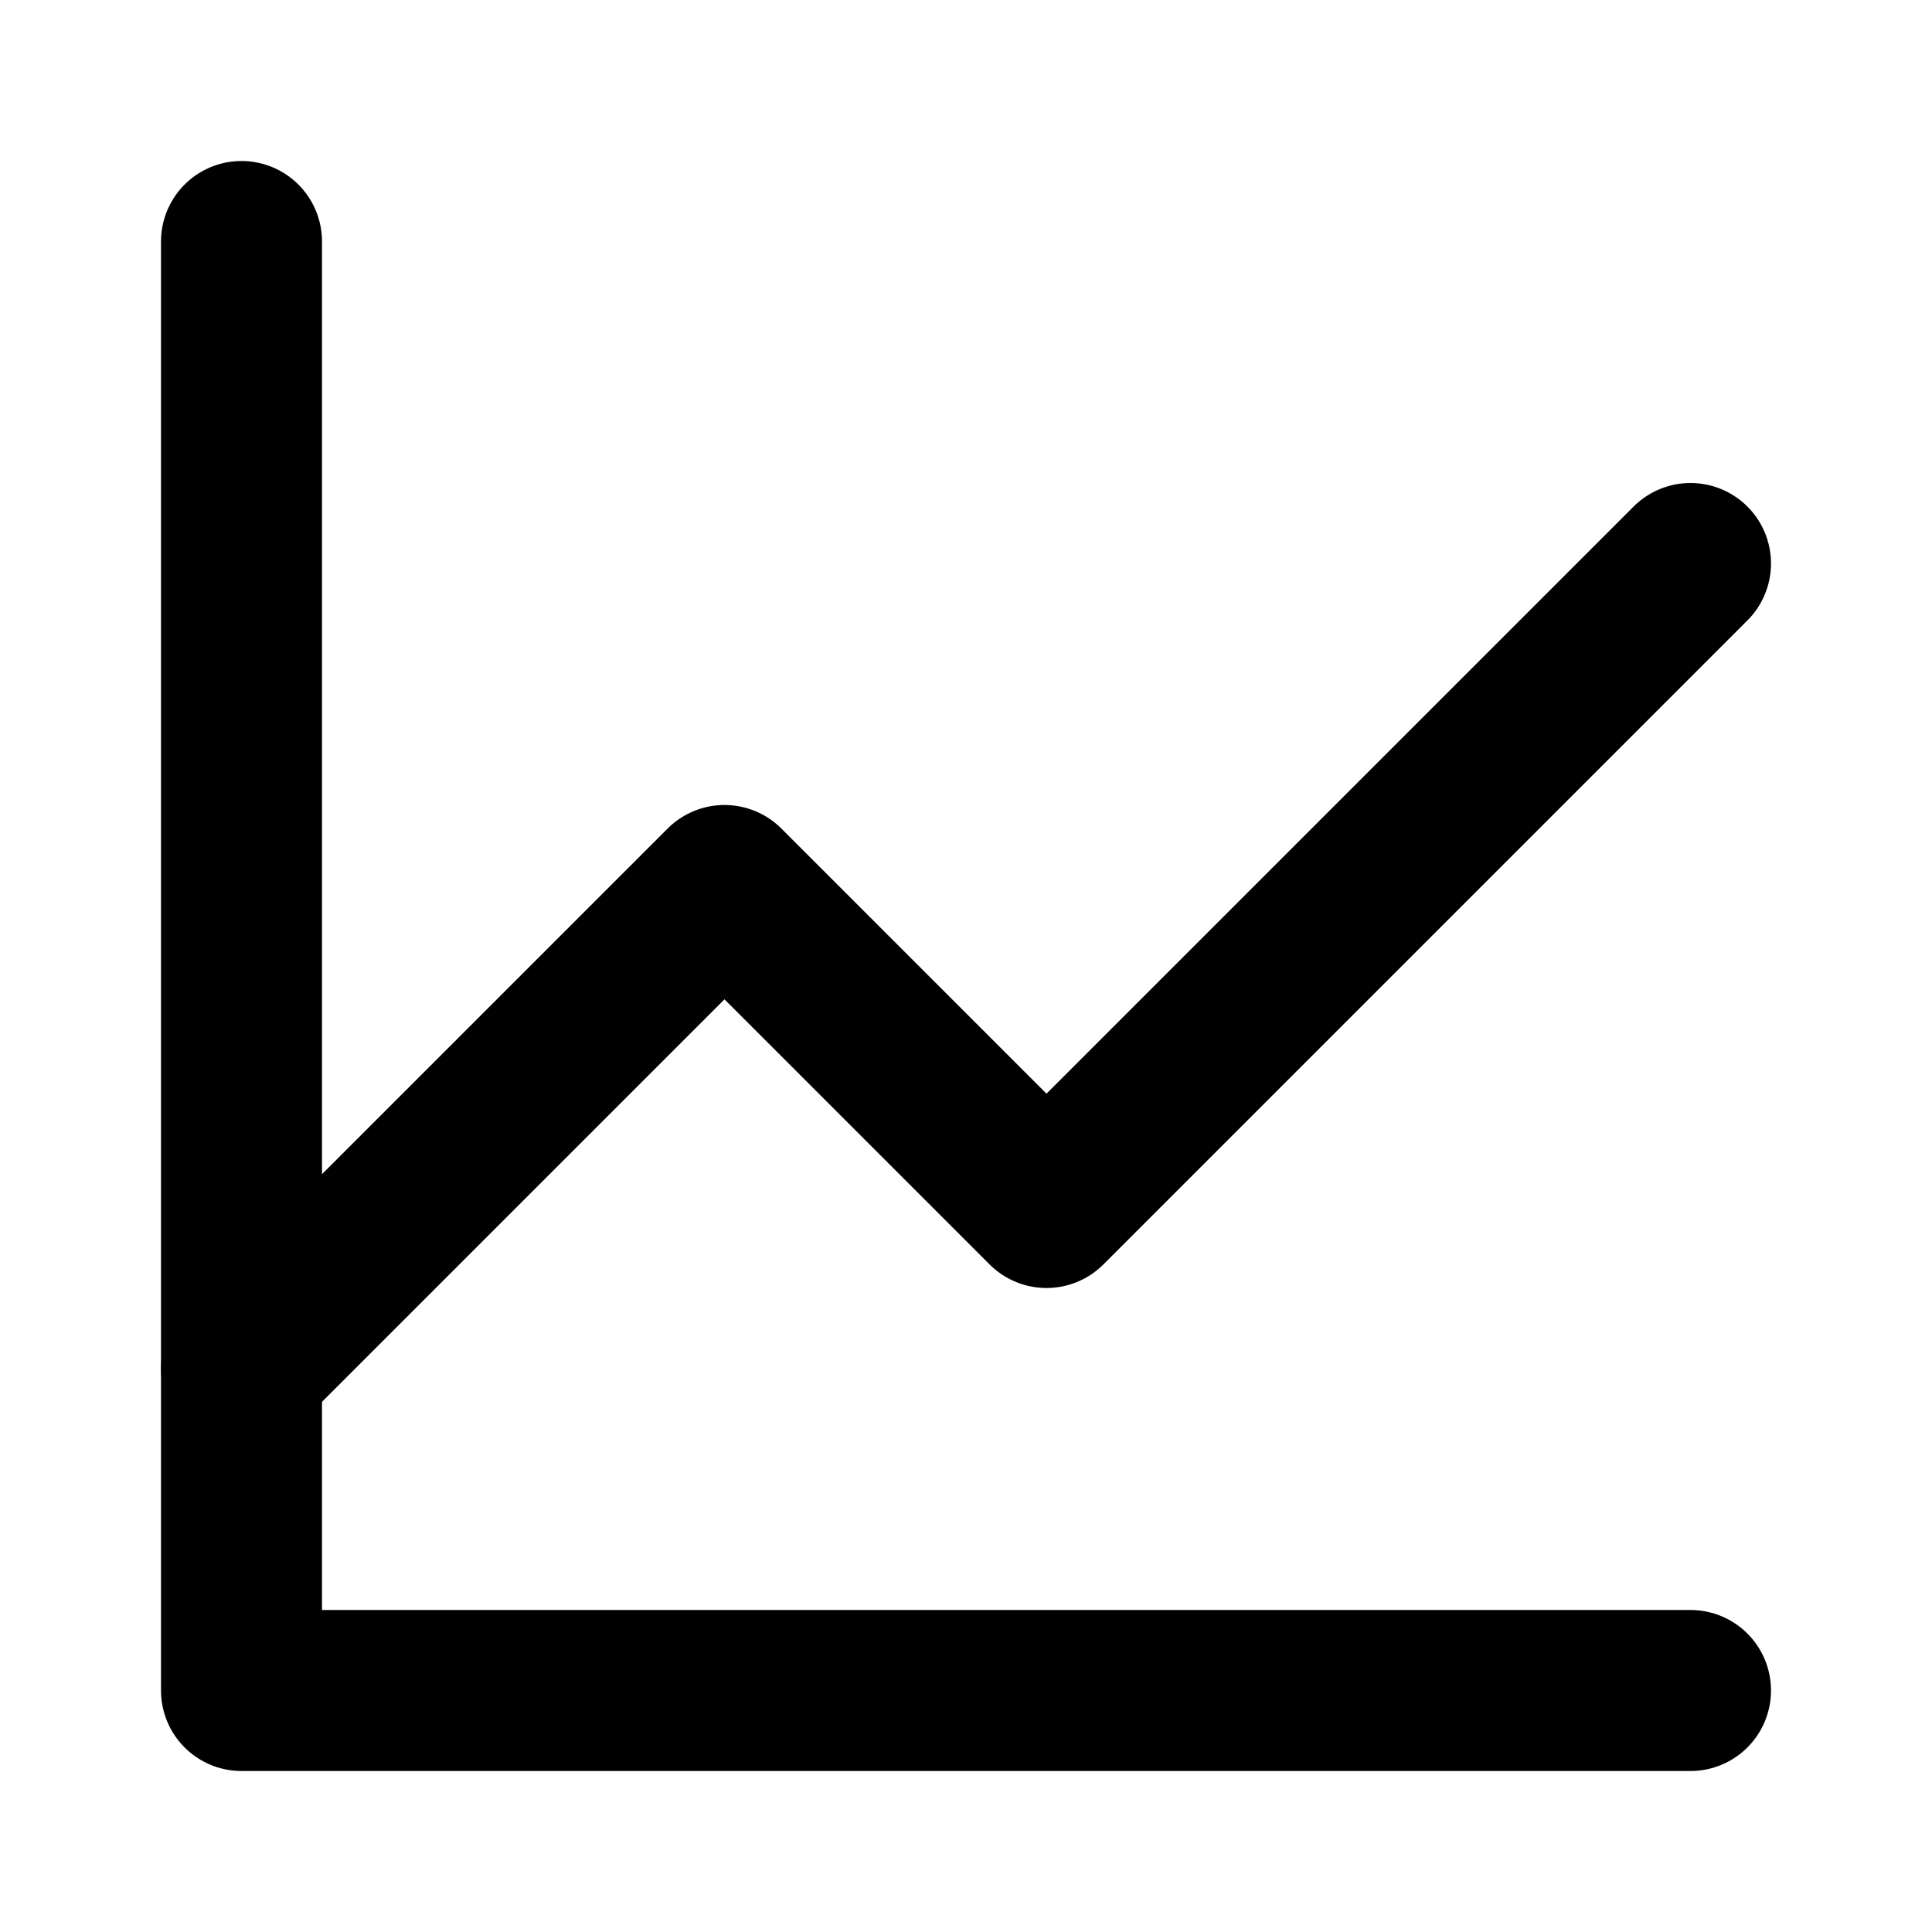
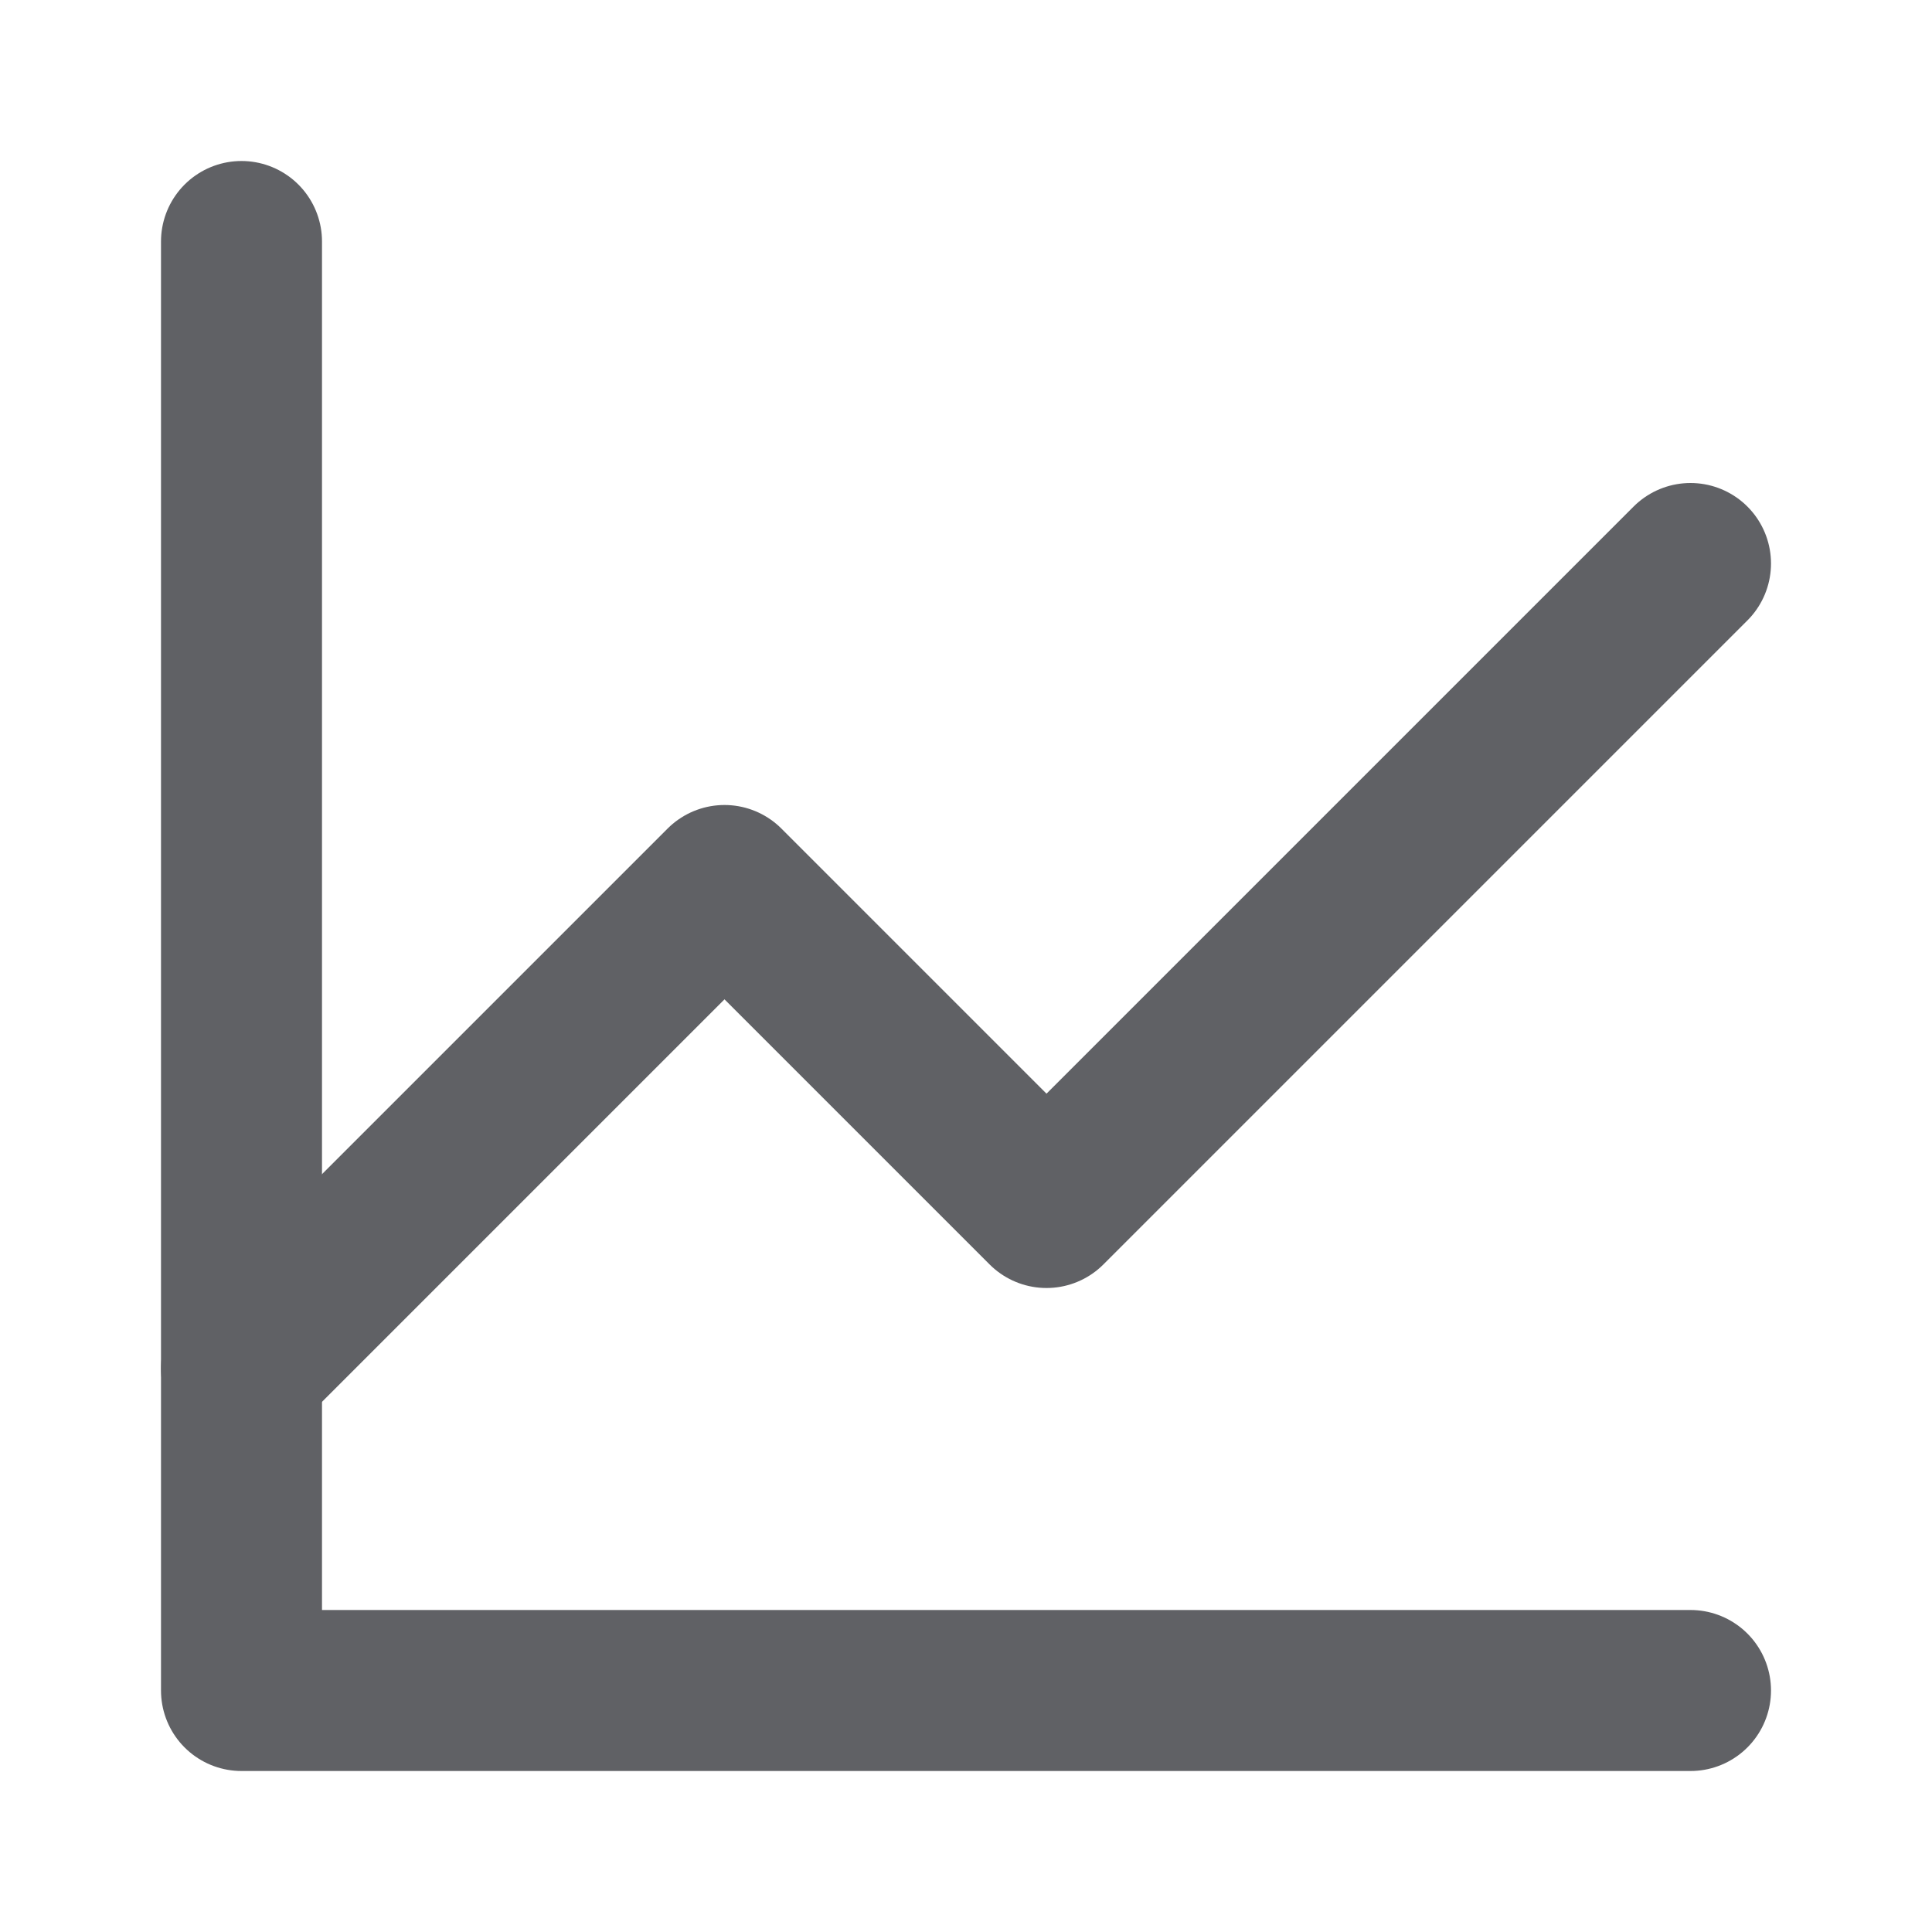
- <svg xmlns="http://www.w3.org/2000/svg" viewBox="0 0 24 24" fill="none" stroke="currentColor" stroke-width="2" stroke-linecap="round" stroke-linejoin="round">
+ <svg xmlns="http://www.w3.org/2000/svg" viewBox="0 0 24 24" fill="none" stroke="#606165" stroke-width="2" stroke-linecap="round" stroke-linejoin="round">
  <path d="M3 17l6-6 4 4 8-8" />
  <path d="M21 21H3V3" />
</svg>
